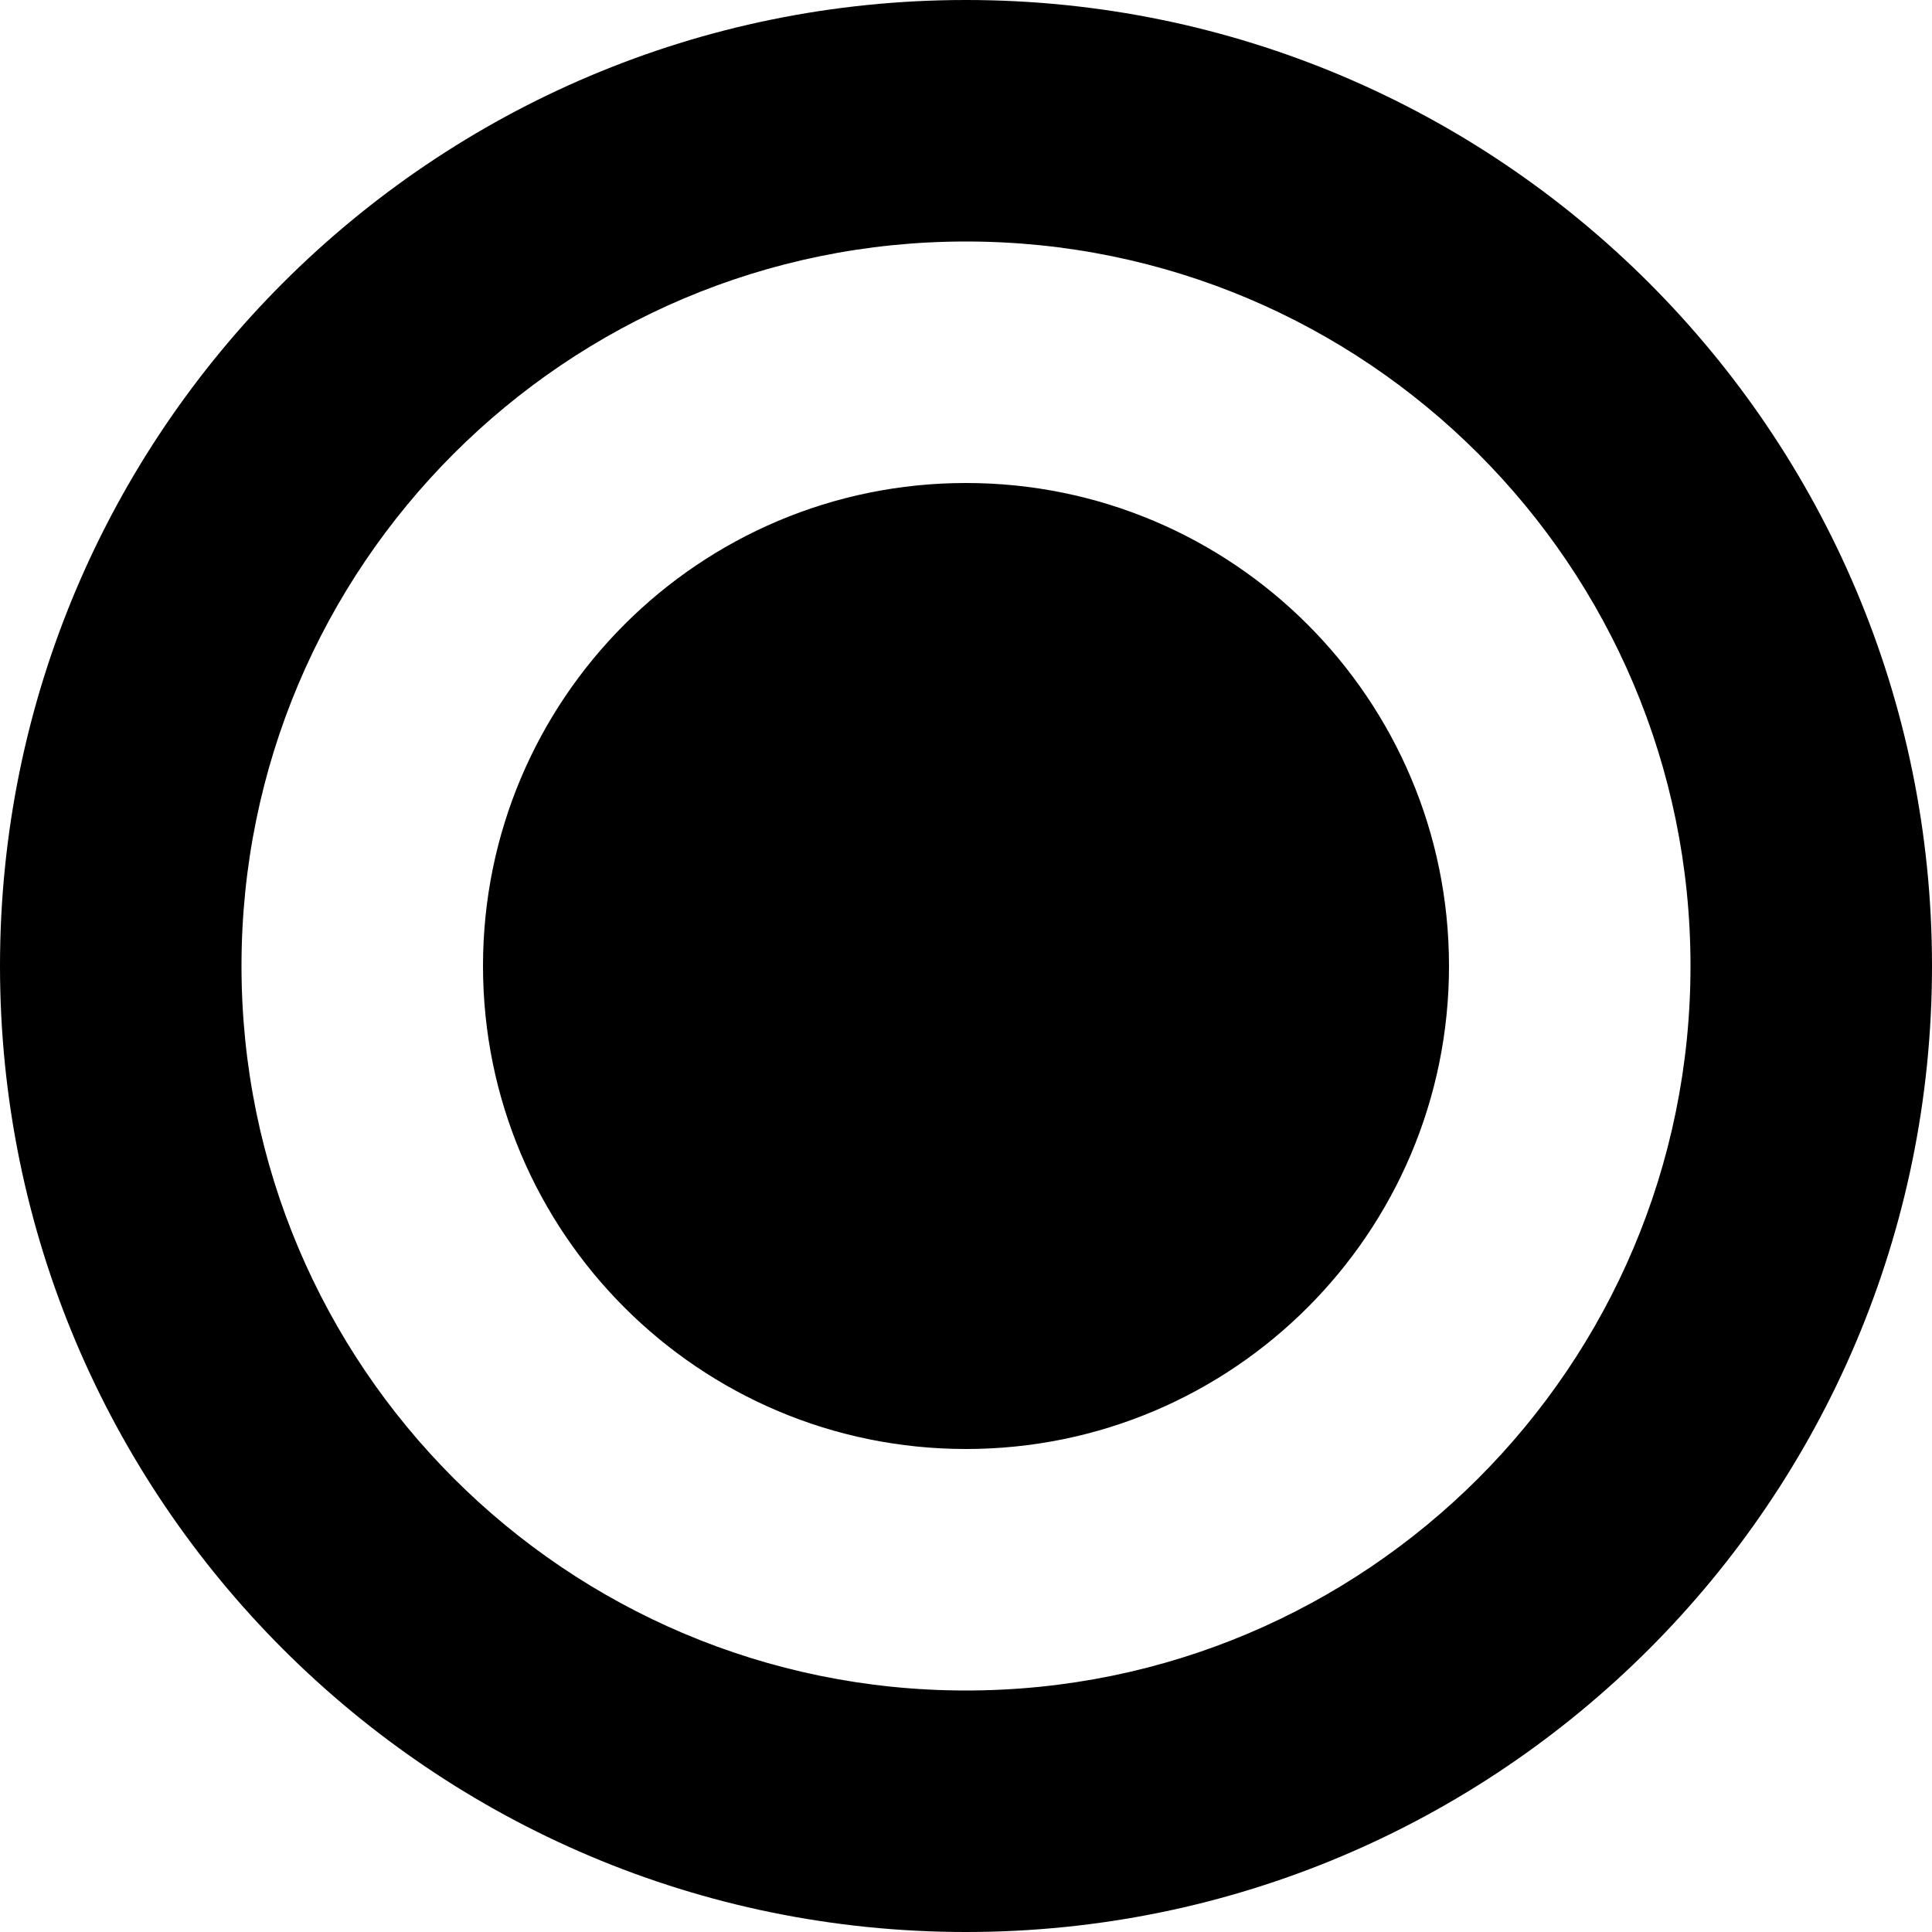
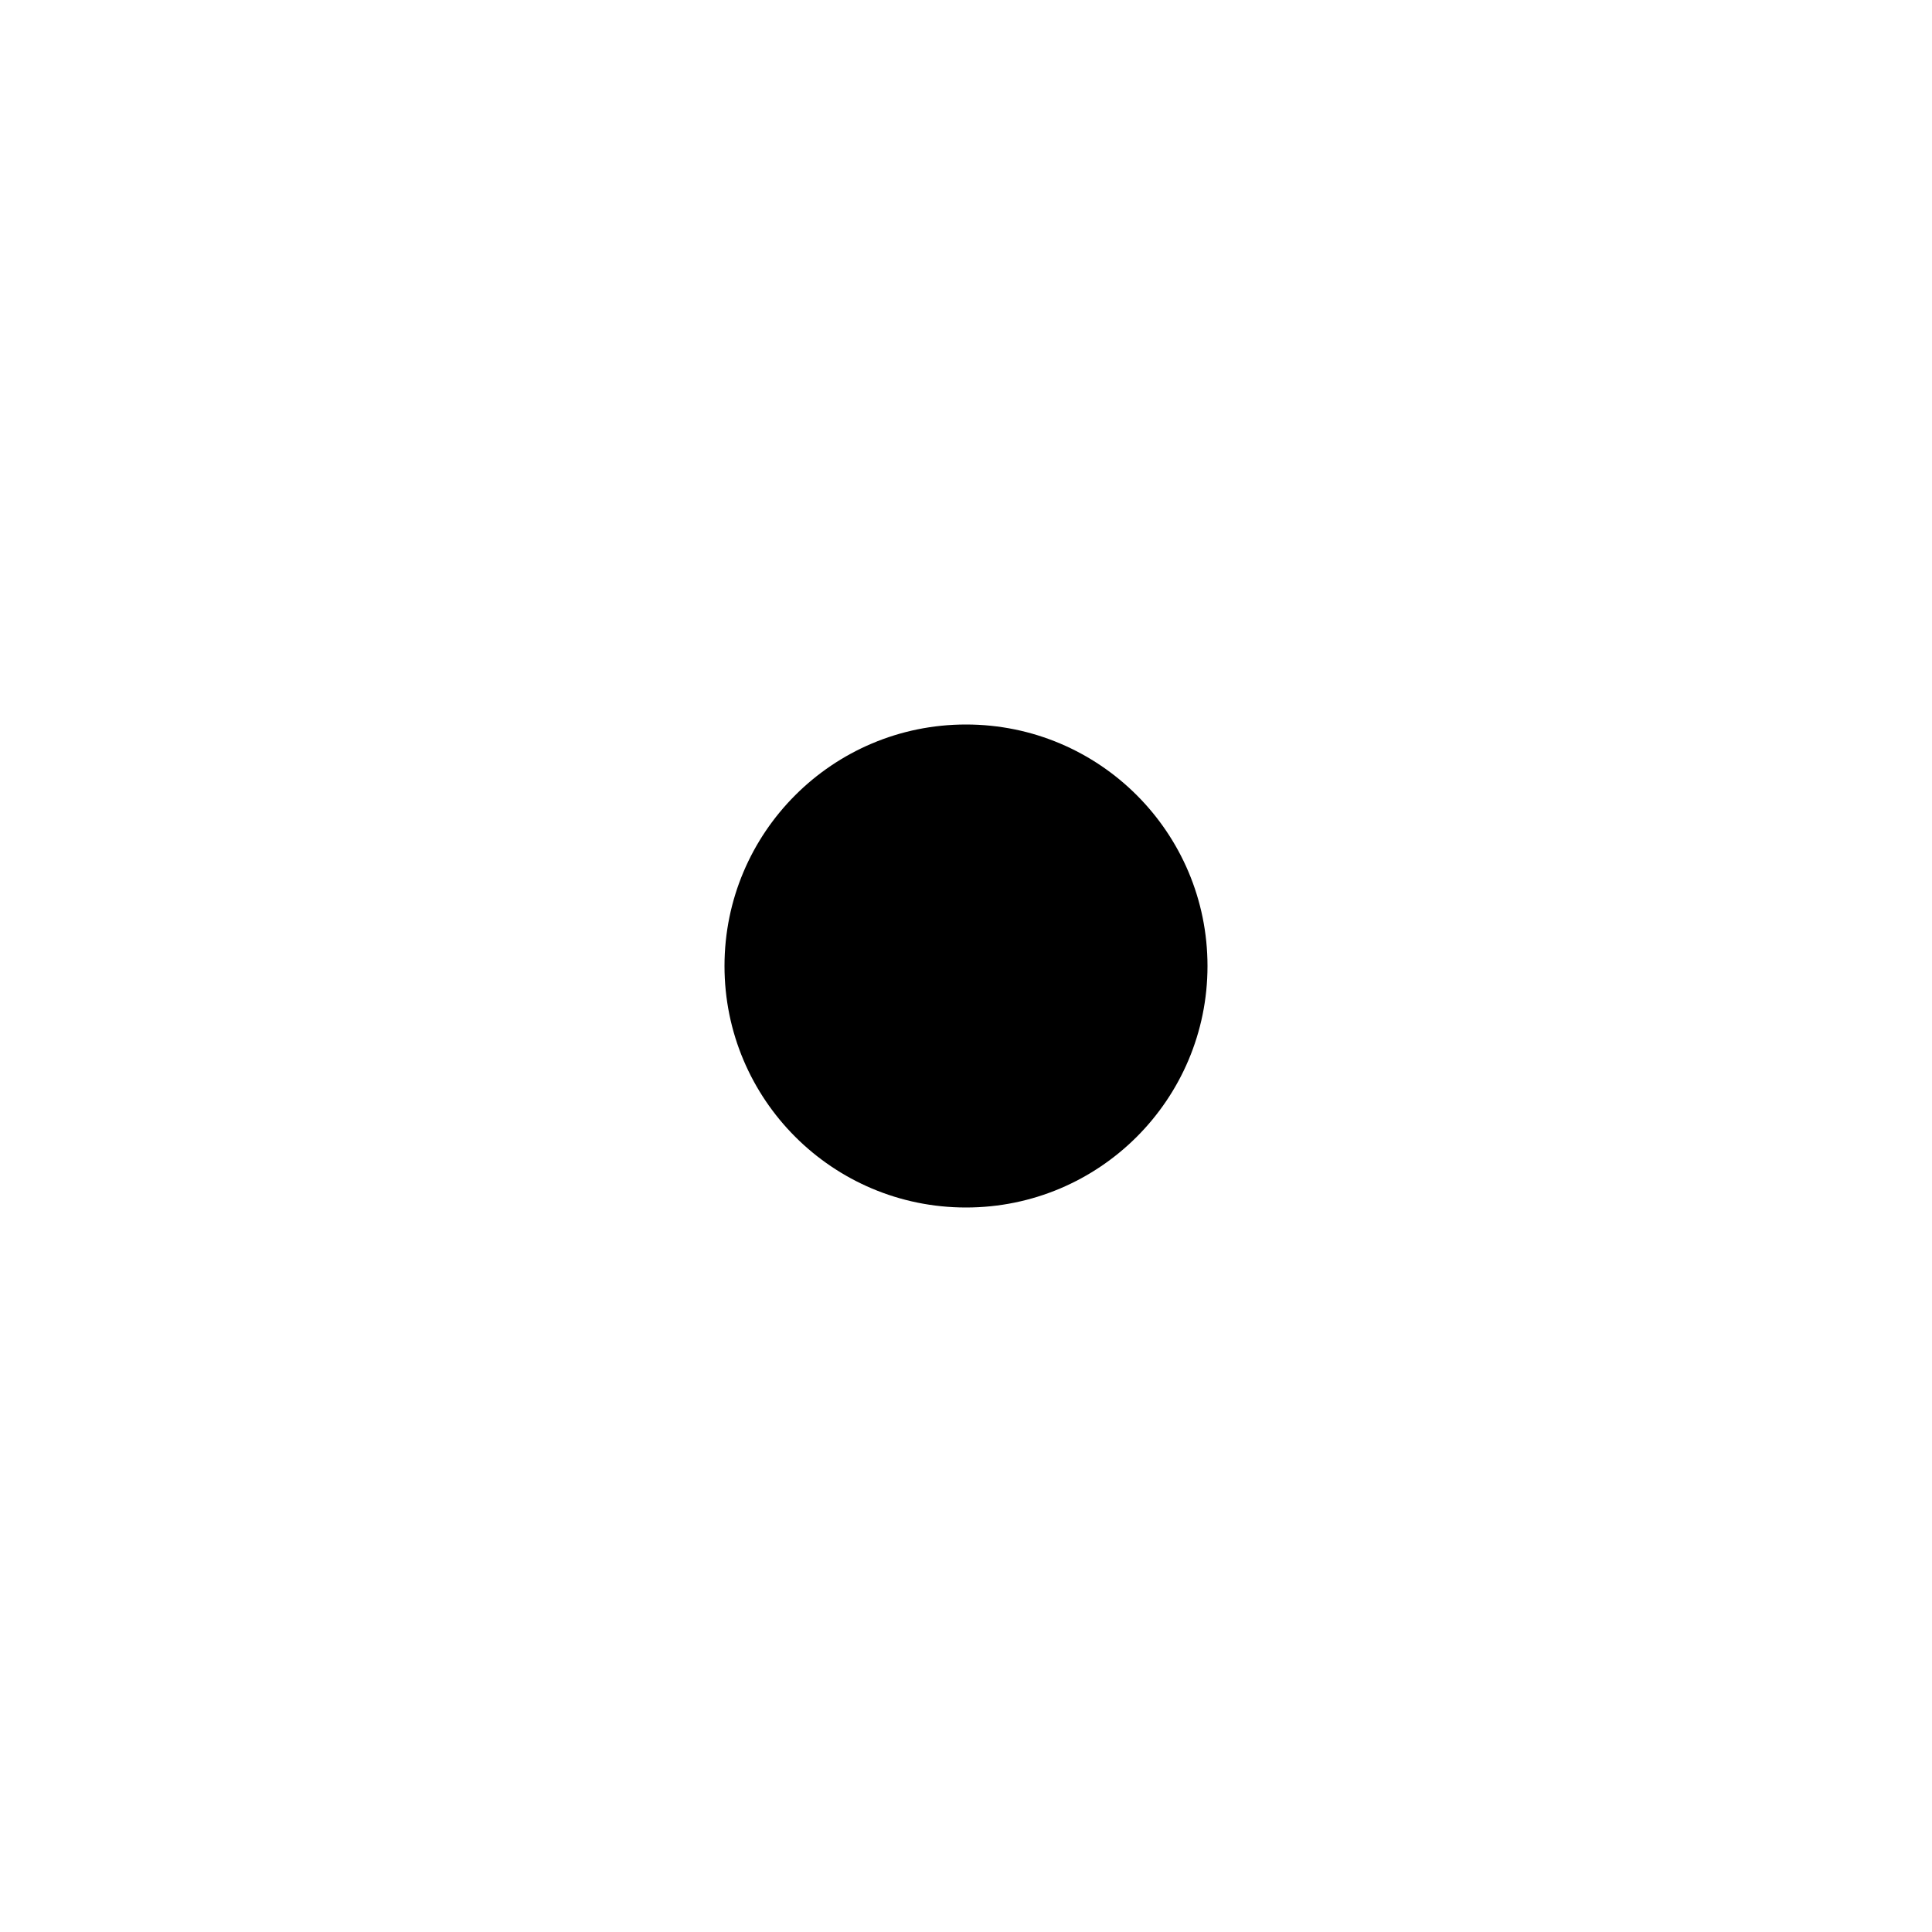
- <svg xmlns="http://www.w3.org/2000/svg" width="32" height="32" viewBox="0 0 32 32" version="1.1" id="svg4">
+ <svg xmlns="http://www.w3.org/2000/svg" width="16" height="16" version="1.1" viewBox="0 0 16 16" id="svg4">
  <defs id="defs8" />
-   <path d="M 16,0 A 16,16 0 0 0 0,16 16,16 0 0 0 16,32 16,16 0 0 0 32,16 16,16 0 0 0 16,0 Z m 0,4 A 12,12 0 0 1 28,16 12,12 0 0 1 16,28 12,12 0 0 1 4,16 12,12 0 0 1 16,4 Z m 0,4 a 8,8 0 0 0 -8,8 8,8 0 0 0 8,8 8,8 0 0 0 8,-8 8,8 0 0 0 -8,-8 z" id="path2" style="stroke-width:2" />
+   <path id="path2" d="m 8,6 c 1.105,0 2,0.895 2,2 0,1.105 -0.895,2 -2,2 C 6.895,10 6,9.105 6,8 6,6.895 6.895,6 8,6 Z" />
</svg>
